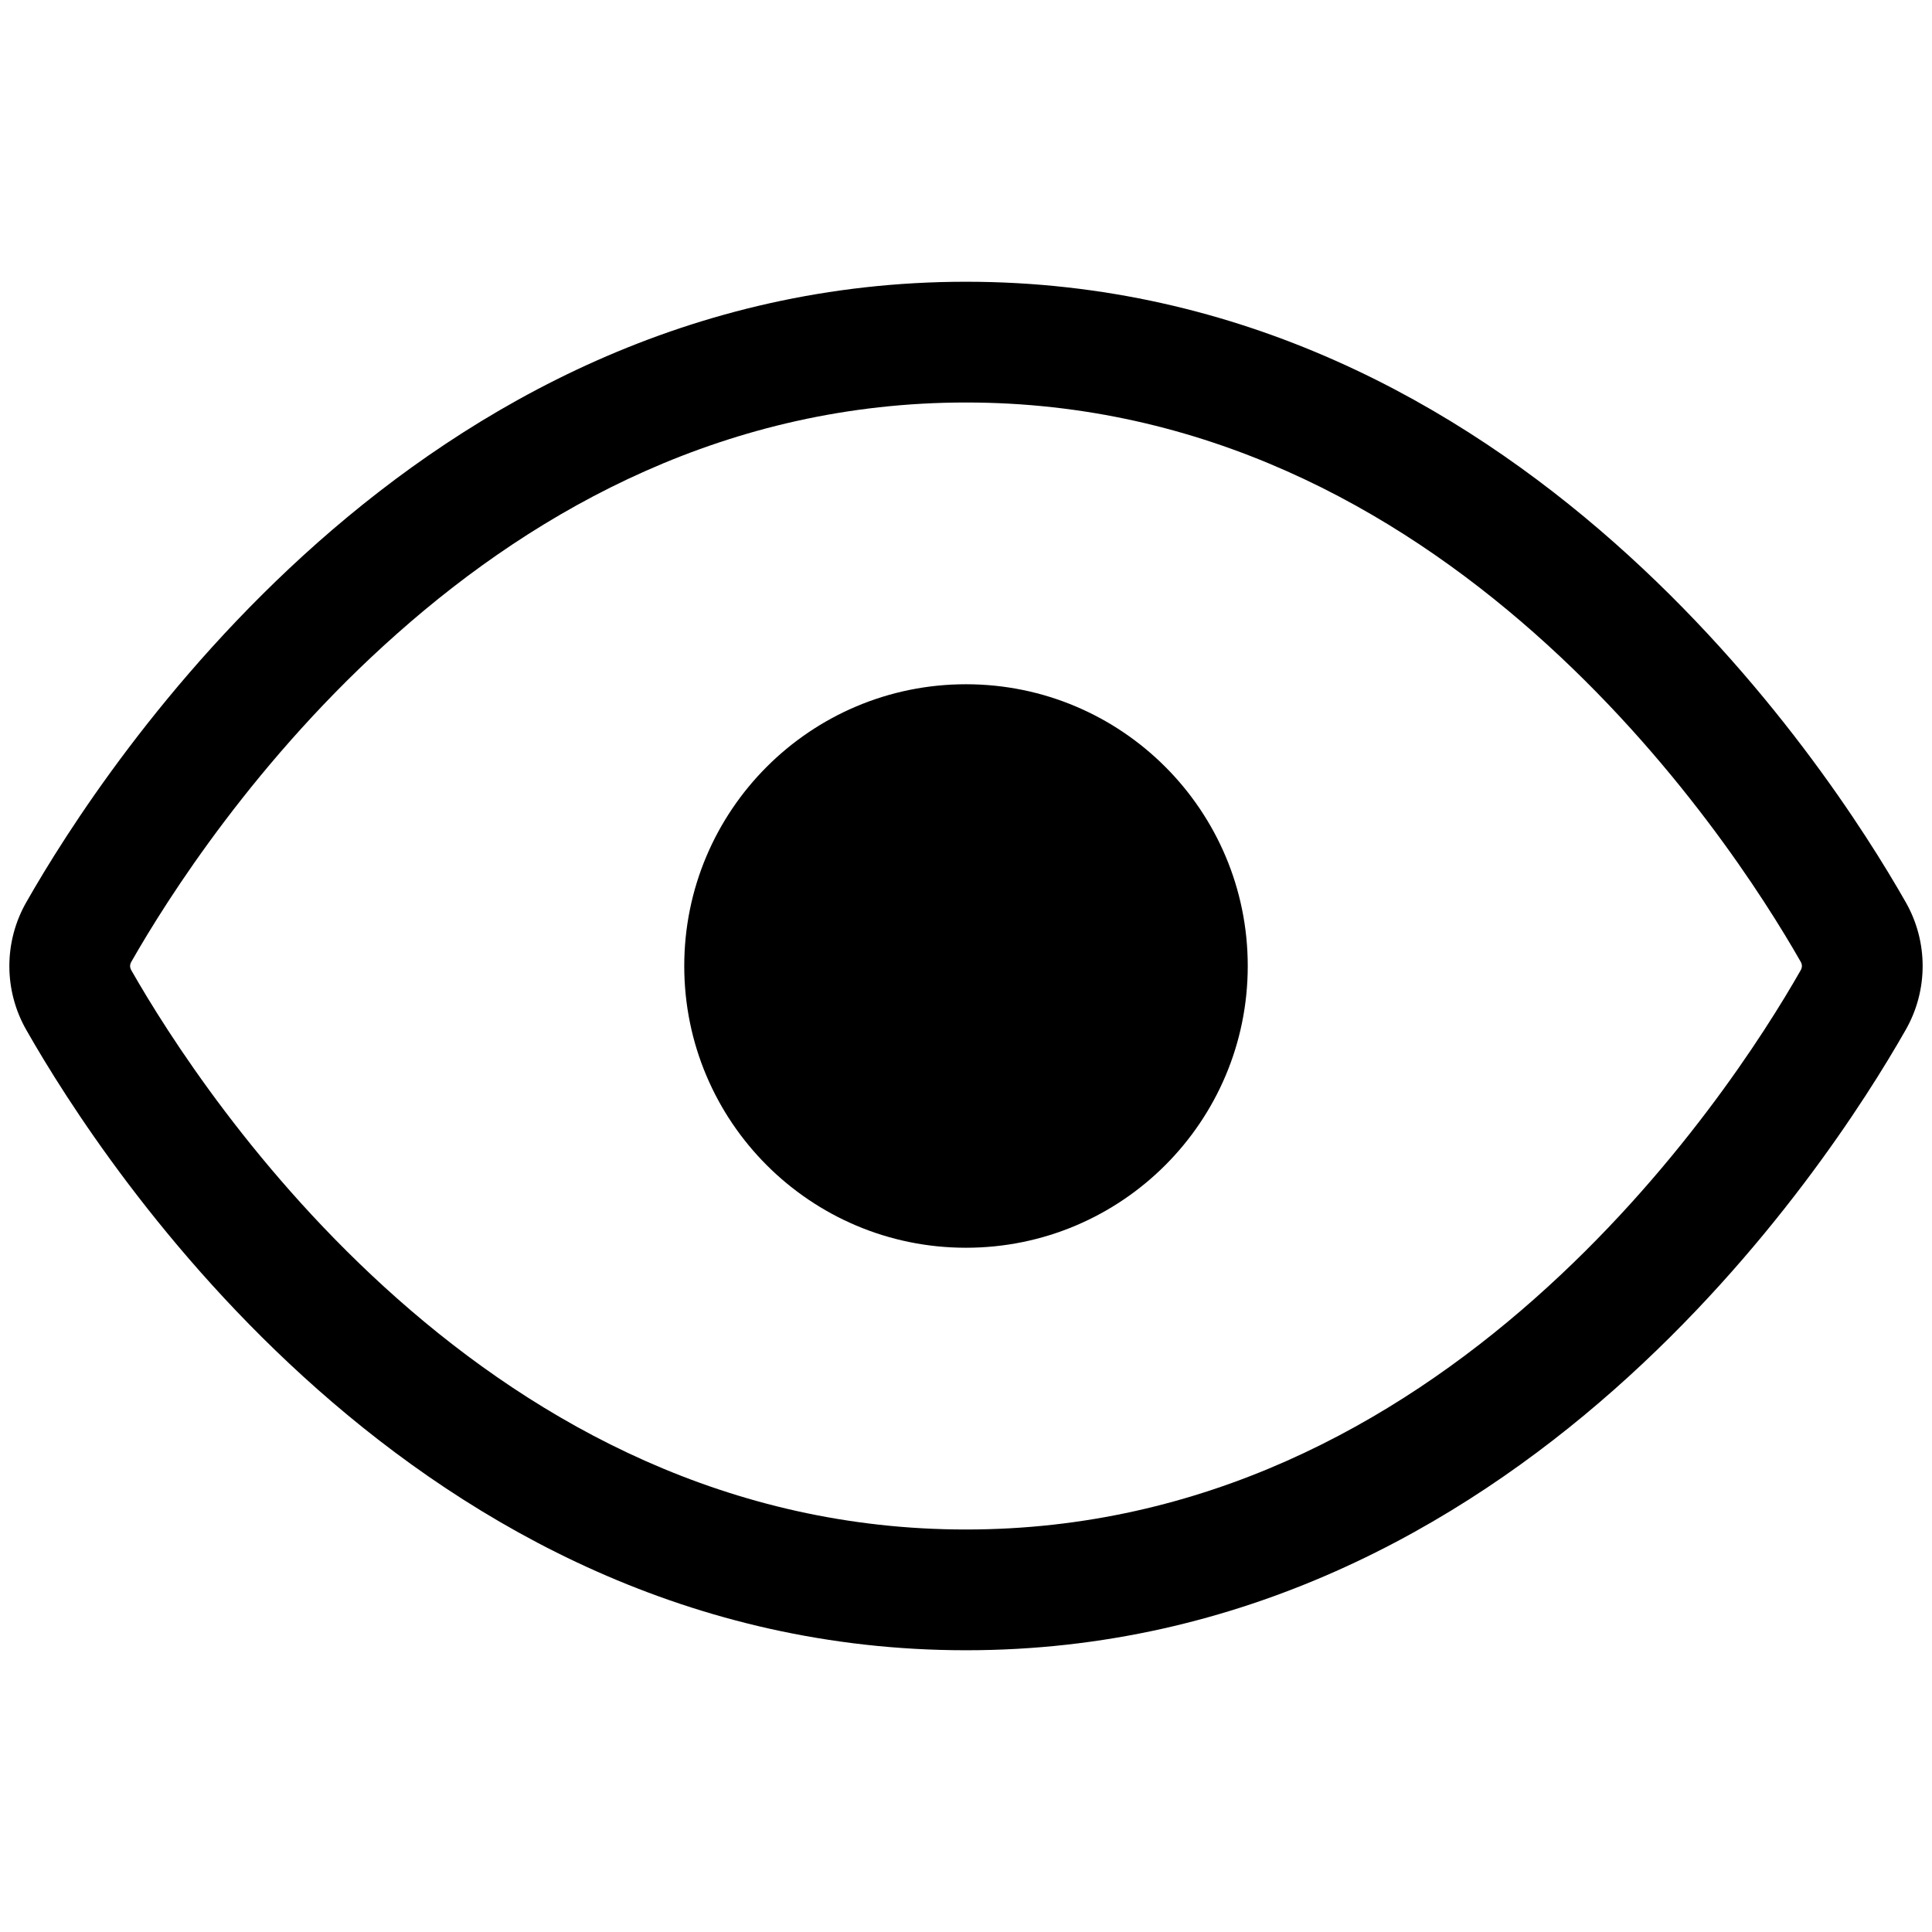
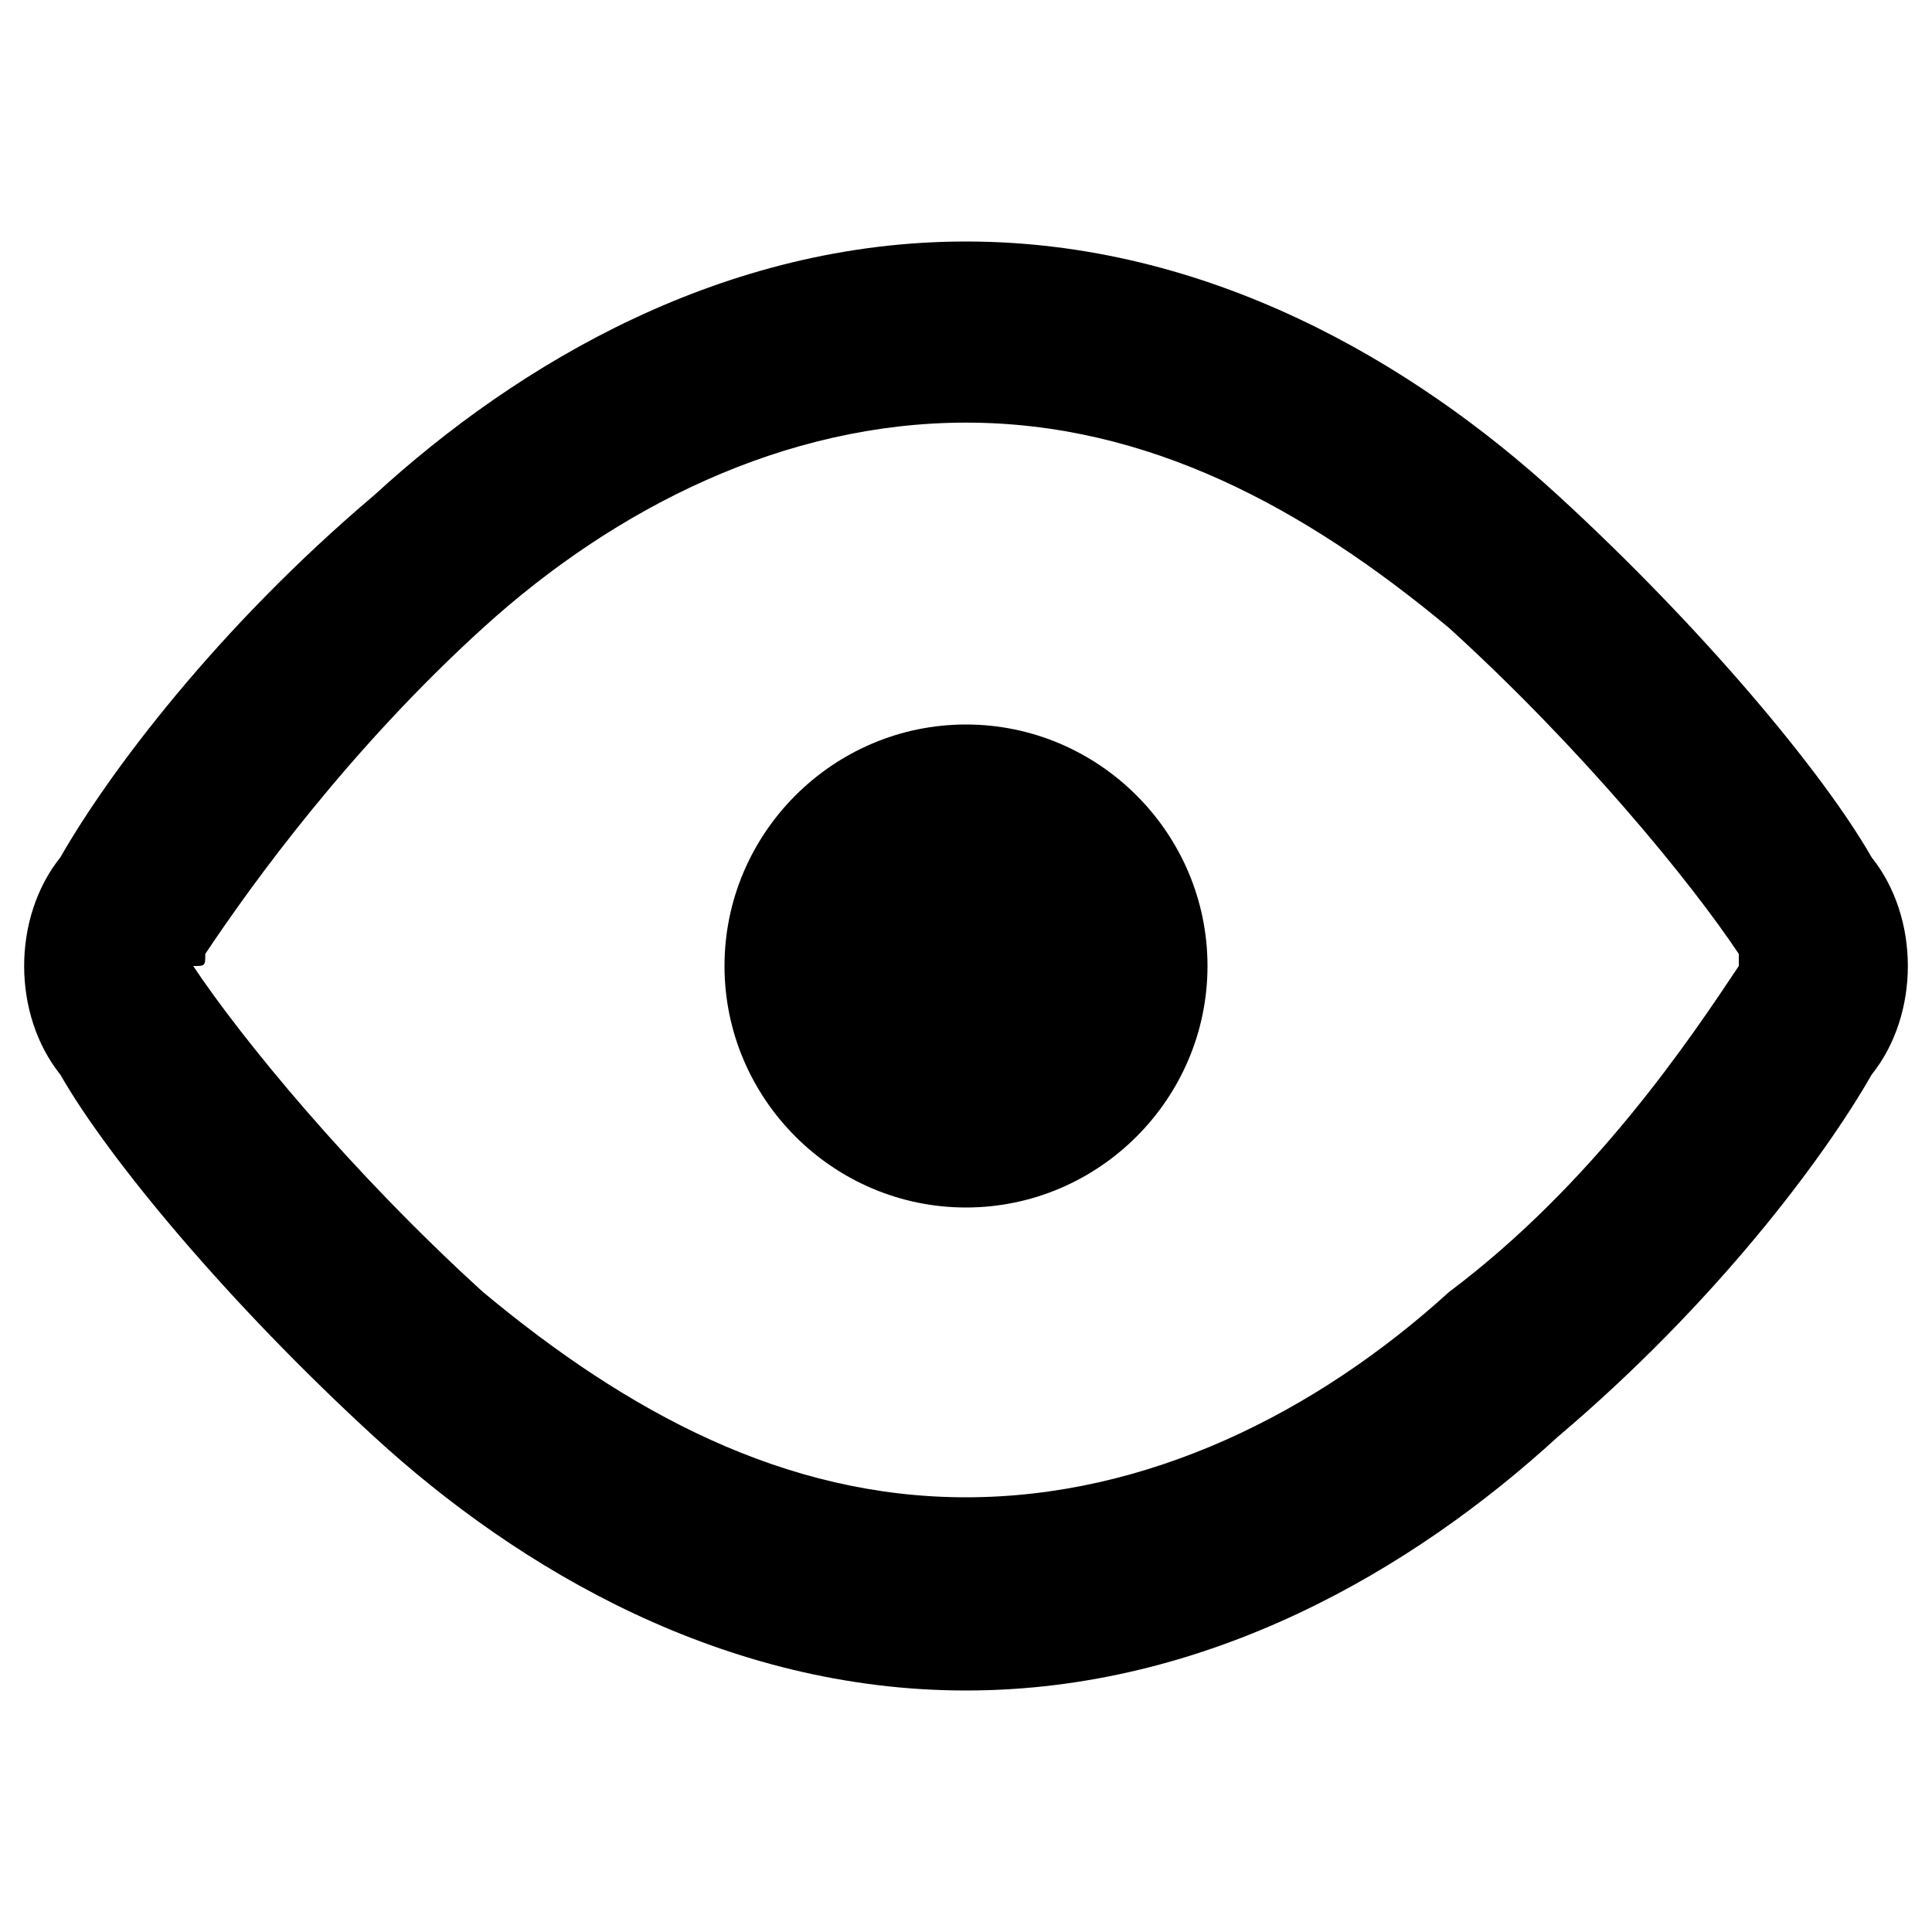
- <svg id="twrp-views-oi-ol" viewBox="0 0 24 24">
-   <path d="M15.5 12a3.5 3.5 0 11-7 0 3.5 3.5 0 017 0z" />
-   <path fill-rule="evenodd" d="M12 3.5c-3.432 0-6.125 1.534-8.054 3.24C2.02 8.445.814 10.352.33 11.202a1.6 1.6 0 000 1.598c.484.85 1.69 2.758 3.616 4.46C5.876 18.966 8.568 20.5 12 20.5c3.432 0 6.125-1.534 8.054-3.24 1.926-1.704 3.132-3.611 3.616-4.461a1.6 1.6 0 000-1.598c-.484-.85-1.69-2.757-3.616-4.46C18.124 5.034 15.432 3.5 12 3.5zM1.633 11.945c.441-.774 1.551-2.528 3.307-4.08C6.69 6.314 9.045 5 12 5c2.955 0 5.309 1.315 7.06 2.864 1.756 1.553 2.866 3.307 3.307 4.08a.111.111 0 01.017.056.111.111 0 01-.017.056c-.441.774-1.551 2.527-3.307 4.08C17.31 17.685 14.955 19 12 19c-2.955 0-5.309-1.315-7.06-2.864-1.756-1.553-2.866-3.306-3.307-4.08A.11.11 0 011.616 12a.11.11 0 01.017-.055z" />
+ <svg id="twrp-views-oi-ol" viewBox="0 0 16 16">
+   <path style="fill-rule:evenodd;clip-rule:evenodd;" d="M1.7,7.9C2.1,7.3,2.9,6.2,4,5.2c1.1-1,2.5-1.7,4-1.7s2.8,0.7,4,1.7c1.1,1,2,2.1,2.4,2.7c0,0,0,0.1,0,0.1c-0.4,0.6-1.2,1.8-2.4,2.7c-1.1,1-2.5,1.7-4,1.7s-2.8-0.7-4-1.7c-1.1-1-2-2.1-2.4-2.7C1.7,8,1.7,8,1.7,7.9z M8,2C6,2,4.3,3,3.1,4.1c-1.3,1.1-2.2,2.3-2.6,3c-0.4,0.5-0.4,1.3,0,1.8c0.4,0.7,1.4,1.9,2.6,3C4.3,13,6,14,8,14s3.7-1,4.9-2.1c1.3-1.1,2.2-2.3,2.6-3c0.4-0.5,0.4-1.3,0-1.8c-0.4-0.7-1.4-1.9-2.6-3C11.7,3,10,2,8,2z M8,10c1.1,0,2-0.9,2-2S9.1,6,8,6S6,6.9,6,8S6.9,10,8,10z" />
</svg>
